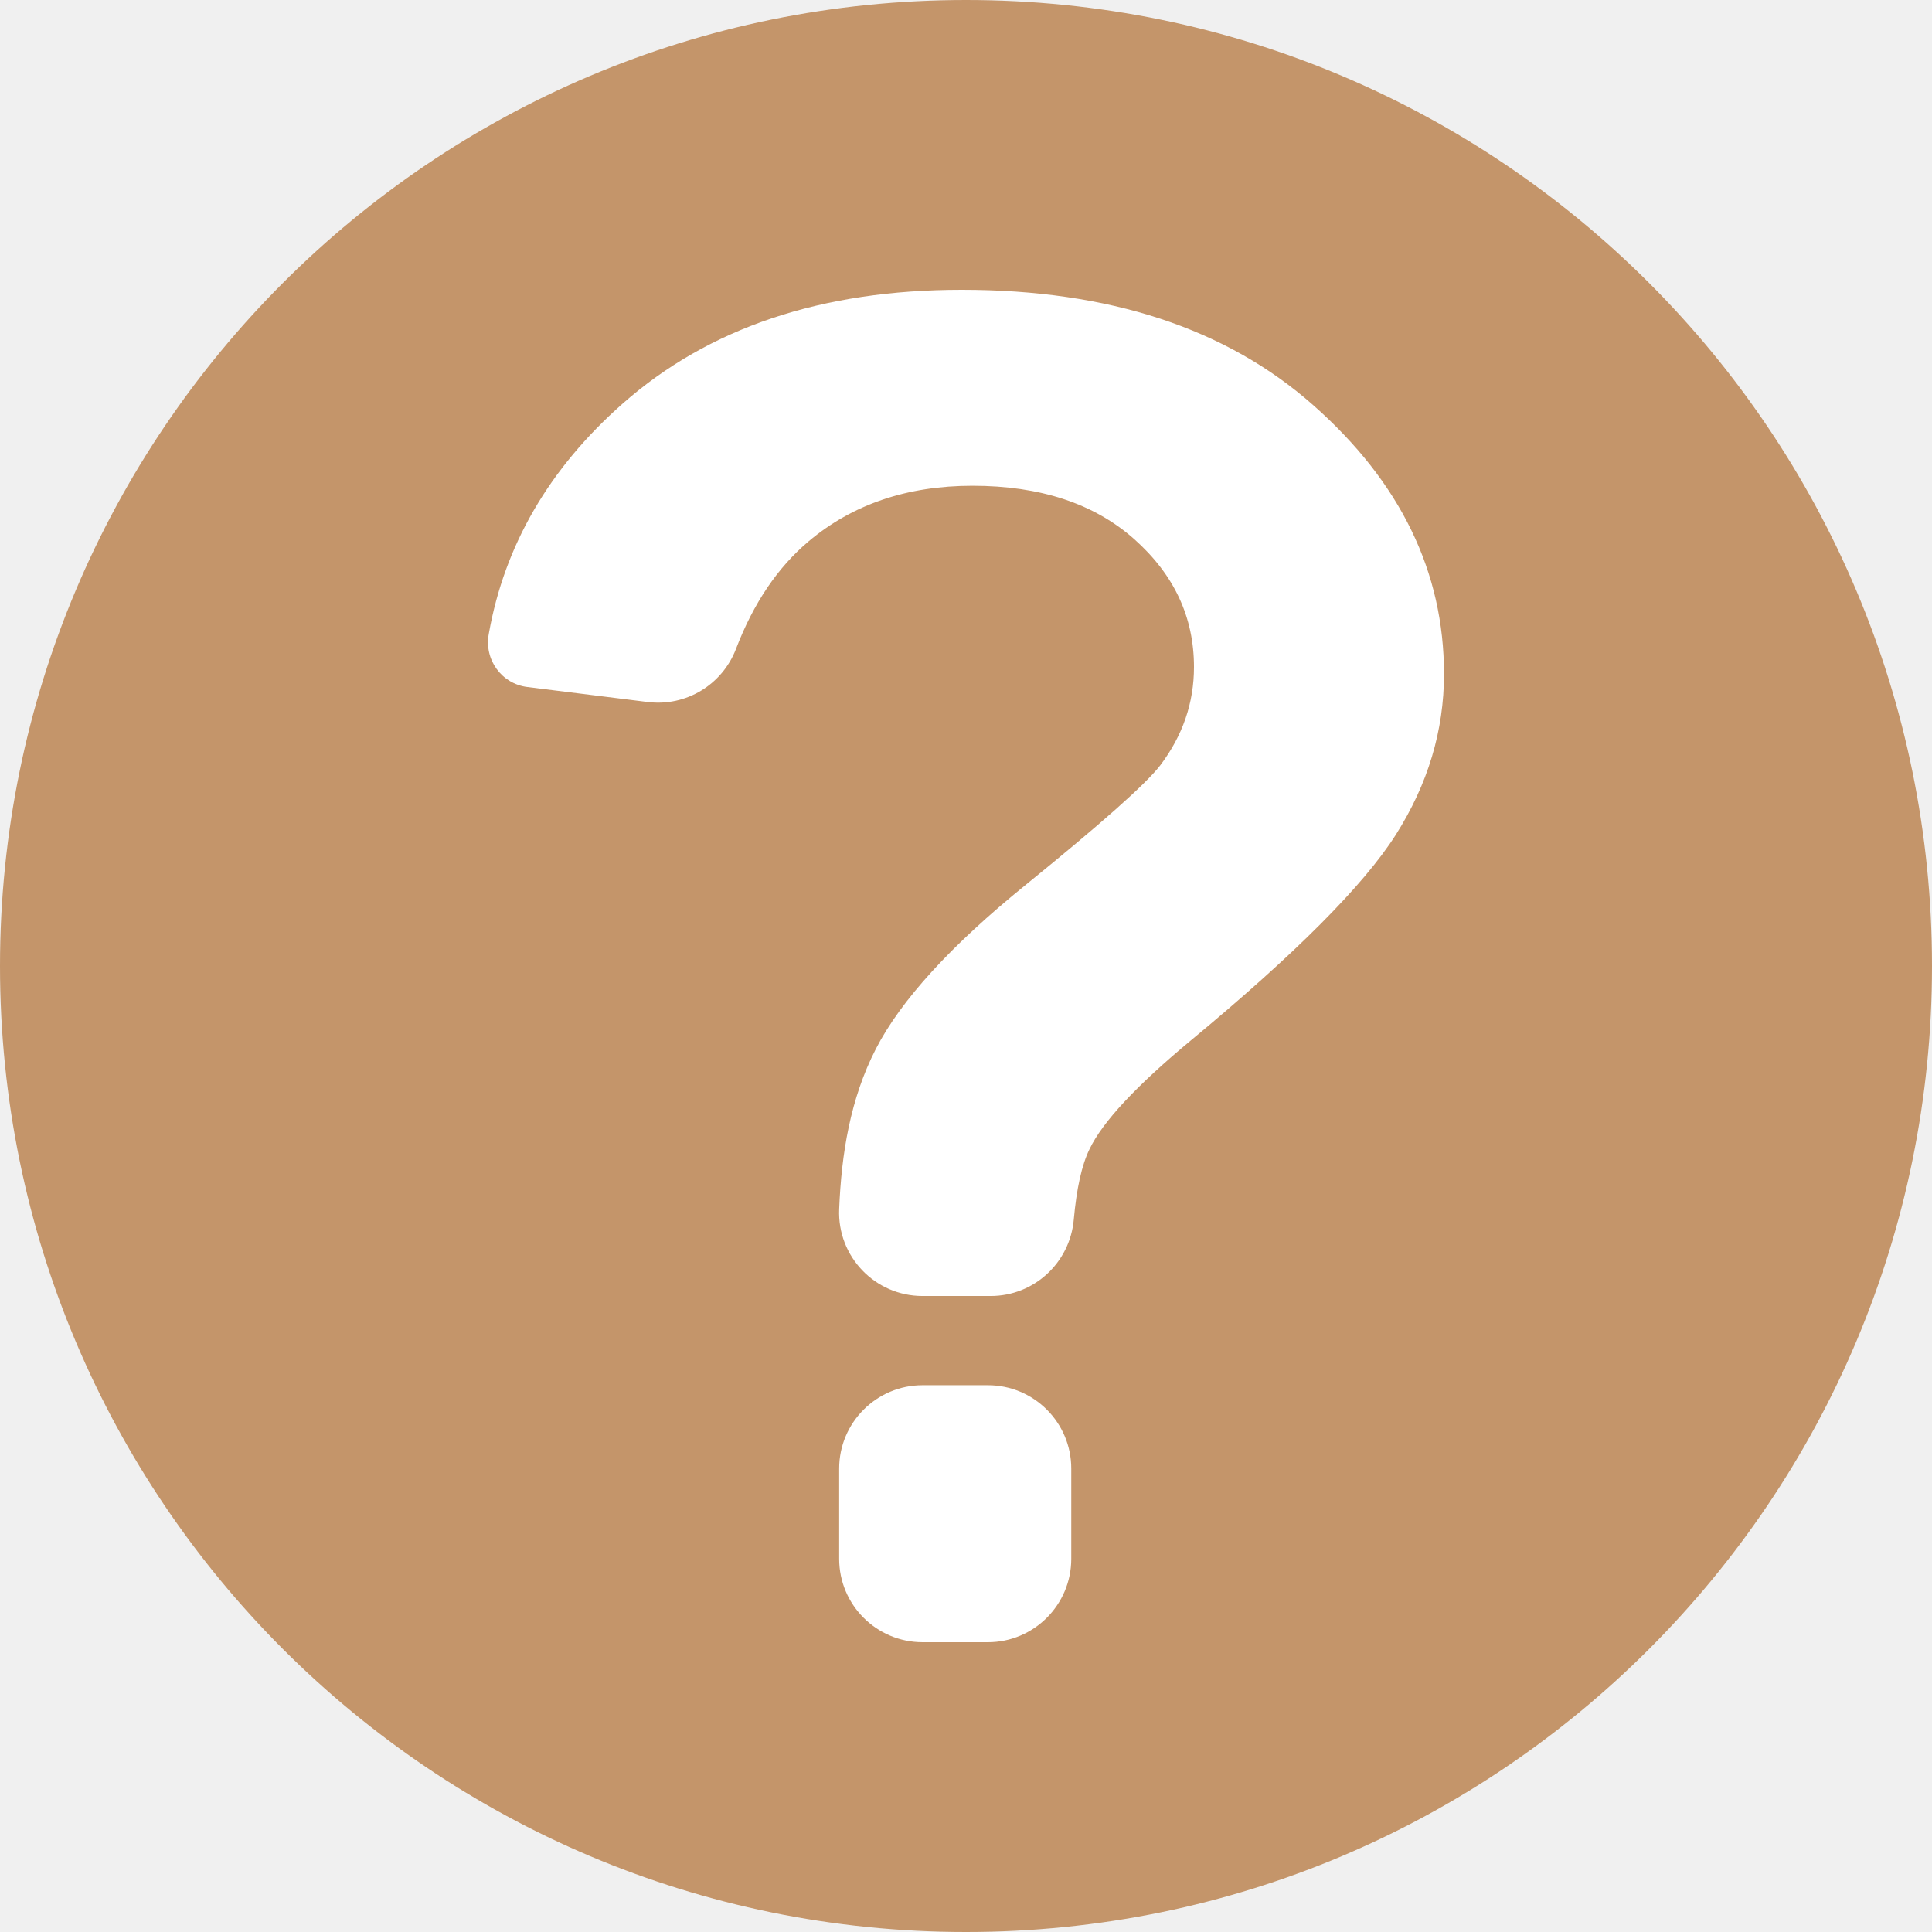
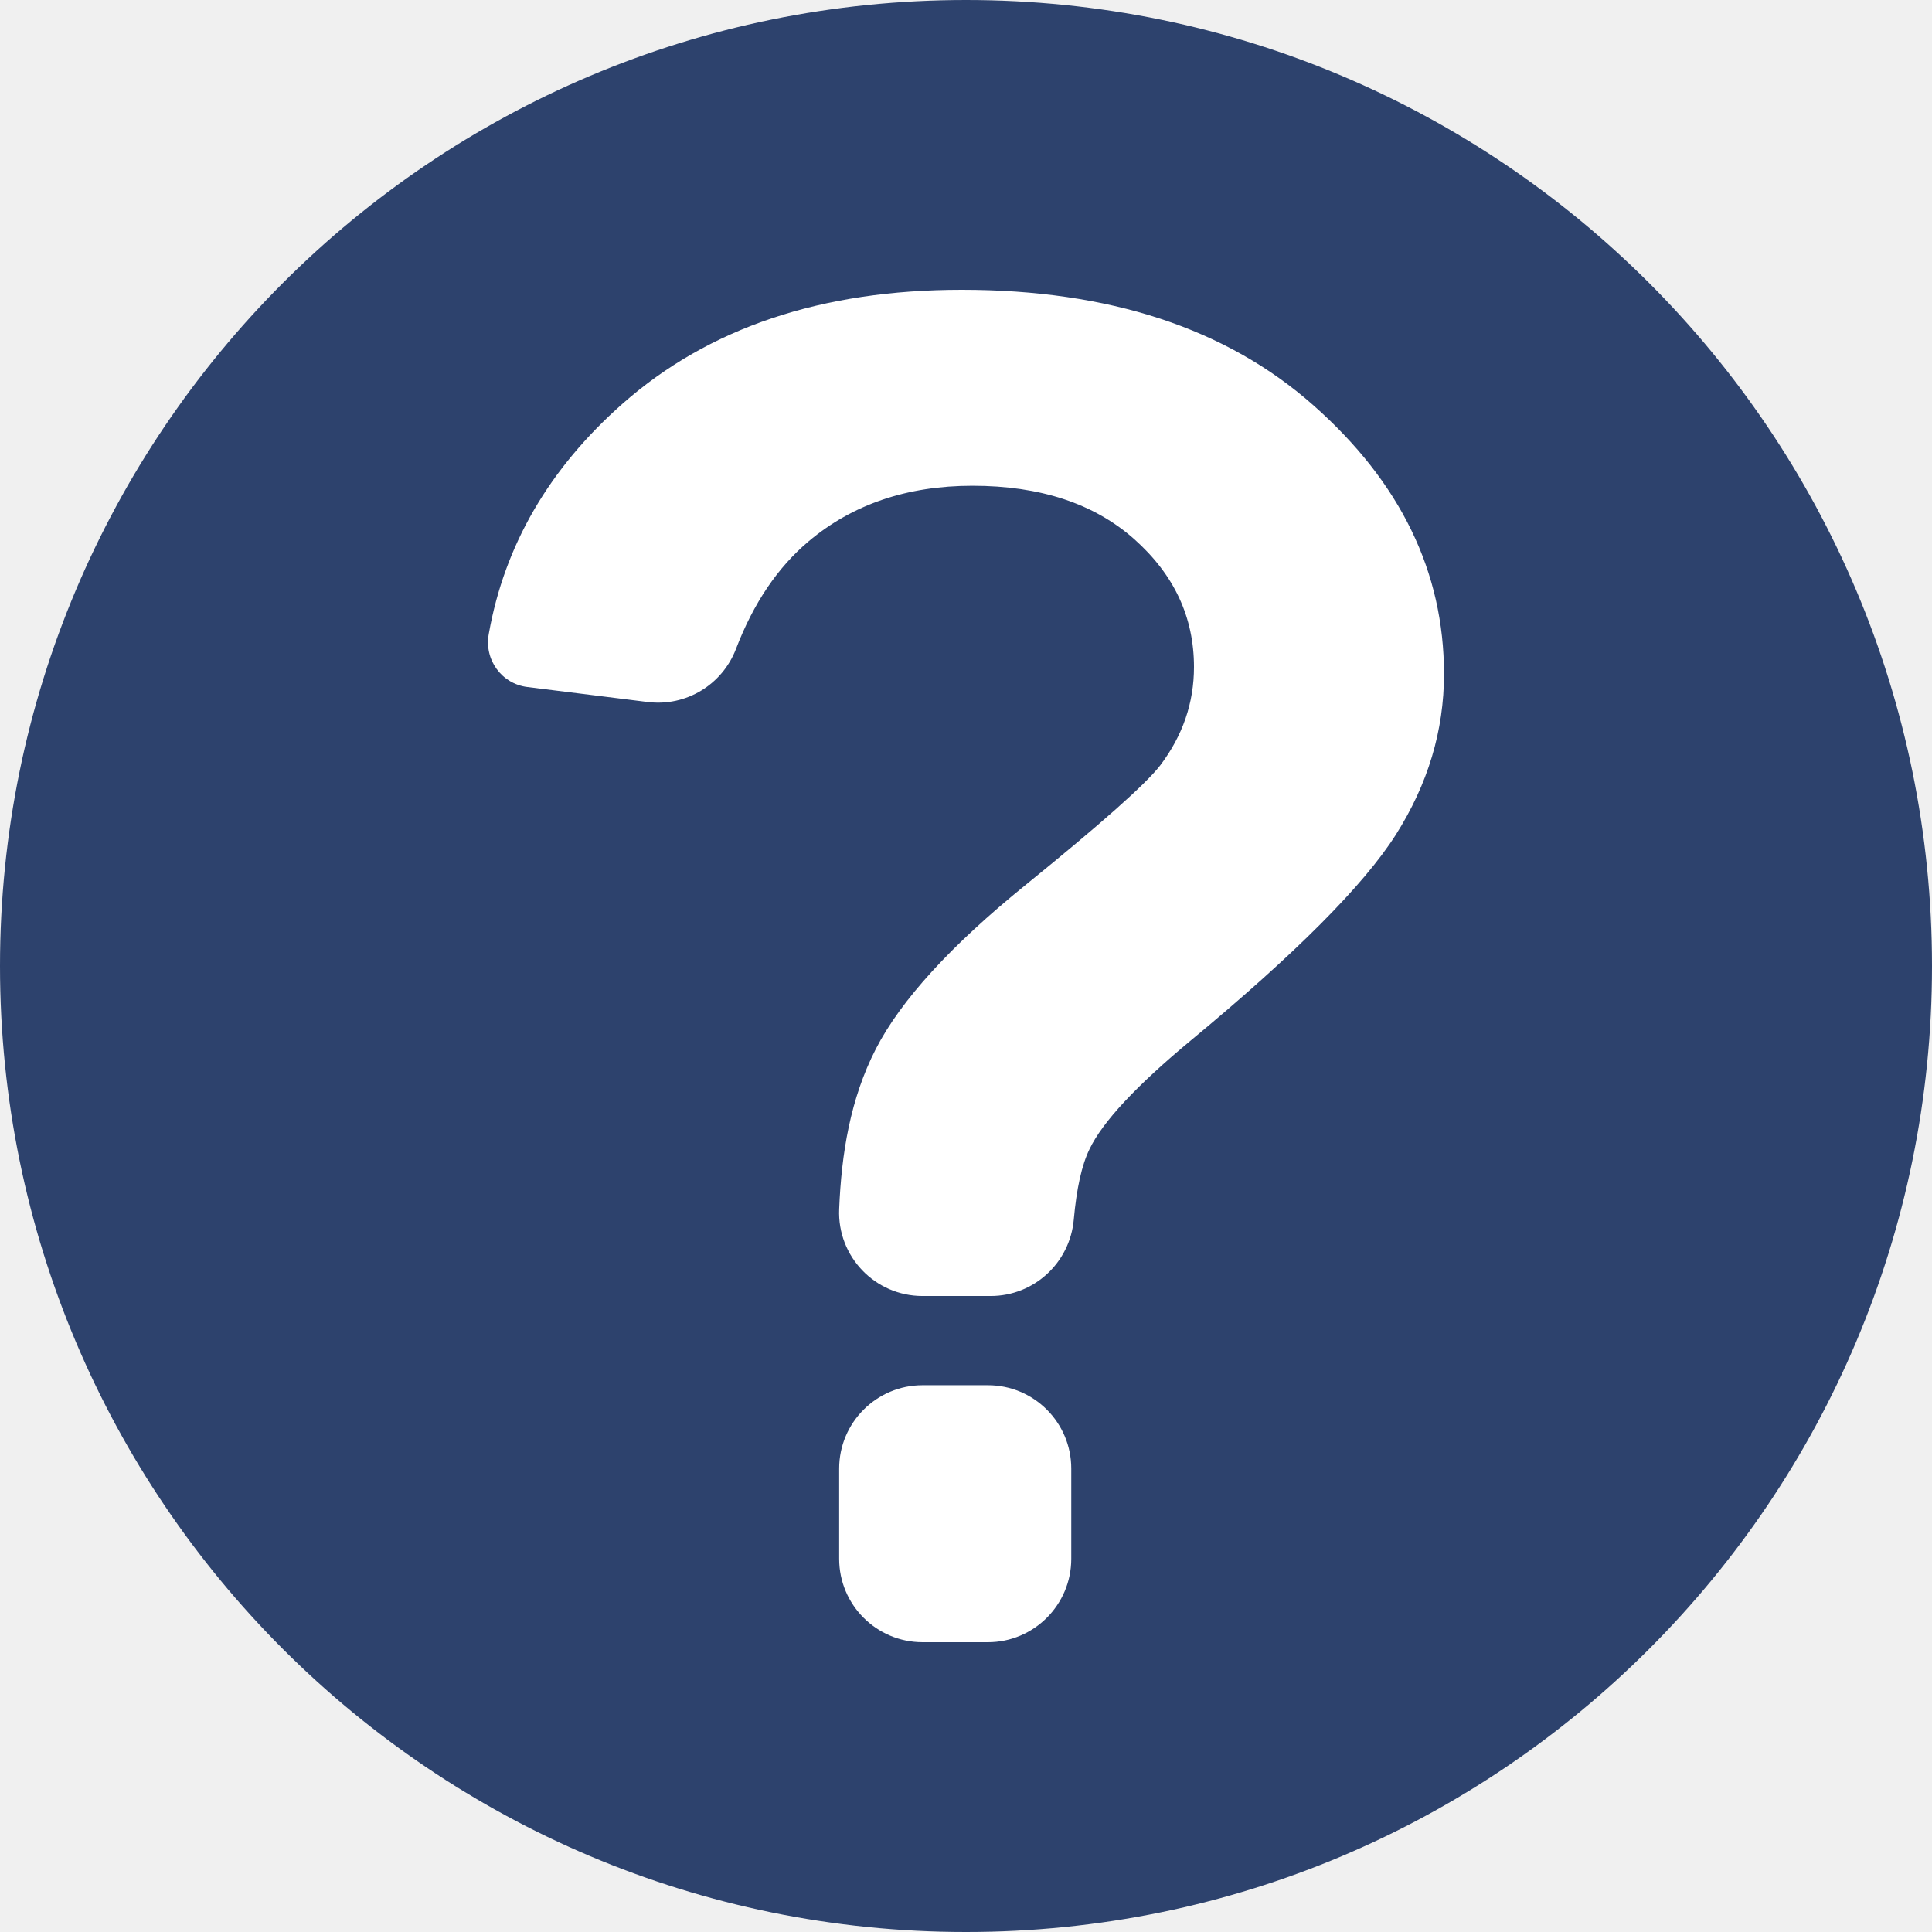
- <svg xmlns="http://www.w3.org/2000/svg" version="1.1" width="512" height="512" x="0" y="0" viewBox="0 0 973.1 973.1" style="enable-background:new 0 0 512 512" xml:space="preserve" class="">
-   <circle r="486.55" cx="486.55" cy="486.55" fill="#c4956a" shape="circle" transform="matrix(1,0,0,1,0,0)" />
+ <svg xmlns="http://www.w3.org/2000/svg" version="1.1" width="15" height="15" x="0" y="0" viewBox="0 0 973.1 973.1" style="enable-background:new 0 0 512 512" xml:space="preserve">
+   <circle r="486.55" cx="486.55" cy="486.55" fill="#2D426D" shape="circle" transform="matrix(1,0,0,1,0,0)" />
  <g transform="matrix(0.7,0,0,0.7,145.9651,145.9649)">
    <g>
      <path d="M502.29,788.199h-47c-33.1,0-60,26.9-60,60v64.9c0,33.1,26.9,60,60,60h47c33.101,0,60-26.9,60-60v-64.9   C562.29,815,535.391,788.199,502.29,788.199z" fill="#ffffff" data-original="#000000" style="" class="" />
      <path d="M170.89,285.8l86.7,10.8c27.5,3.4,53.6-12.4,63.5-38.3c12.5-32.7,29.9-58.5,52.2-77.3c31.601-26.6,70.9-40,117.9-40   c48.7,0,87.5,12.8,116.3,38.3c28.8,25.6,43.1,56.2,43.1,92.1c0,25.8-8.1,49.4-24.3,70.8c-10.5,13.6-42.8,42.2-96.7,85.9   c-54,43.7-89.899,83.099-107.899,118.099c-18.4,35.801-24.8,75.5-26.4,115.301c-1.399,34.1,25.8,62.5,60,62.5h49   c31.2,0,57-23.9,59.8-54.9c2-22.299,5.7-39.199,11.301-50.699c9.399-19.701,33.699-45.701,72.699-78.1   C723.59,477.8,772.79,428.4,795.891,392c23-36.3,34.6-74.8,34.6-115.5c0-73.5-31.3-138-94-193.4c-62.6-55.4-147-83.1-253-83.1   c-100.8,0-182.1,27.3-244.1,82c-52.8,46.6-84.9,101.8-96.2,165.5C139.69,266.1,152.39,283.5,170.89,285.8z" fill="#ffffff" data-original="#000000" style="" class="" />
    </g>
    <g>
- </g>
+                                         </g>
    <g>
- </g>
+                                         </g>
    <g>
- </g>
+                                         </g>
    <g>
- </g>
+                                         </g>
    <g>
- </g>
+                                         </g>
    <g>
- </g>
+                                         </g>
    <g>
- </g>
+                                         </g>
    <g>
- </g>
+                                         </g>
    <g>
- </g>
+                                         </g>
    <g>
- </g>
+                                         </g>
    <g>
- </g>
+                                         </g>
    <g>
- </g>
+                                         </g>
    <g>
- </g>
+                                         </g>
    <g>
- </g>
+                                         </g>
    <g>
- </g>
+                                         </g>
  </g>
</svg>
